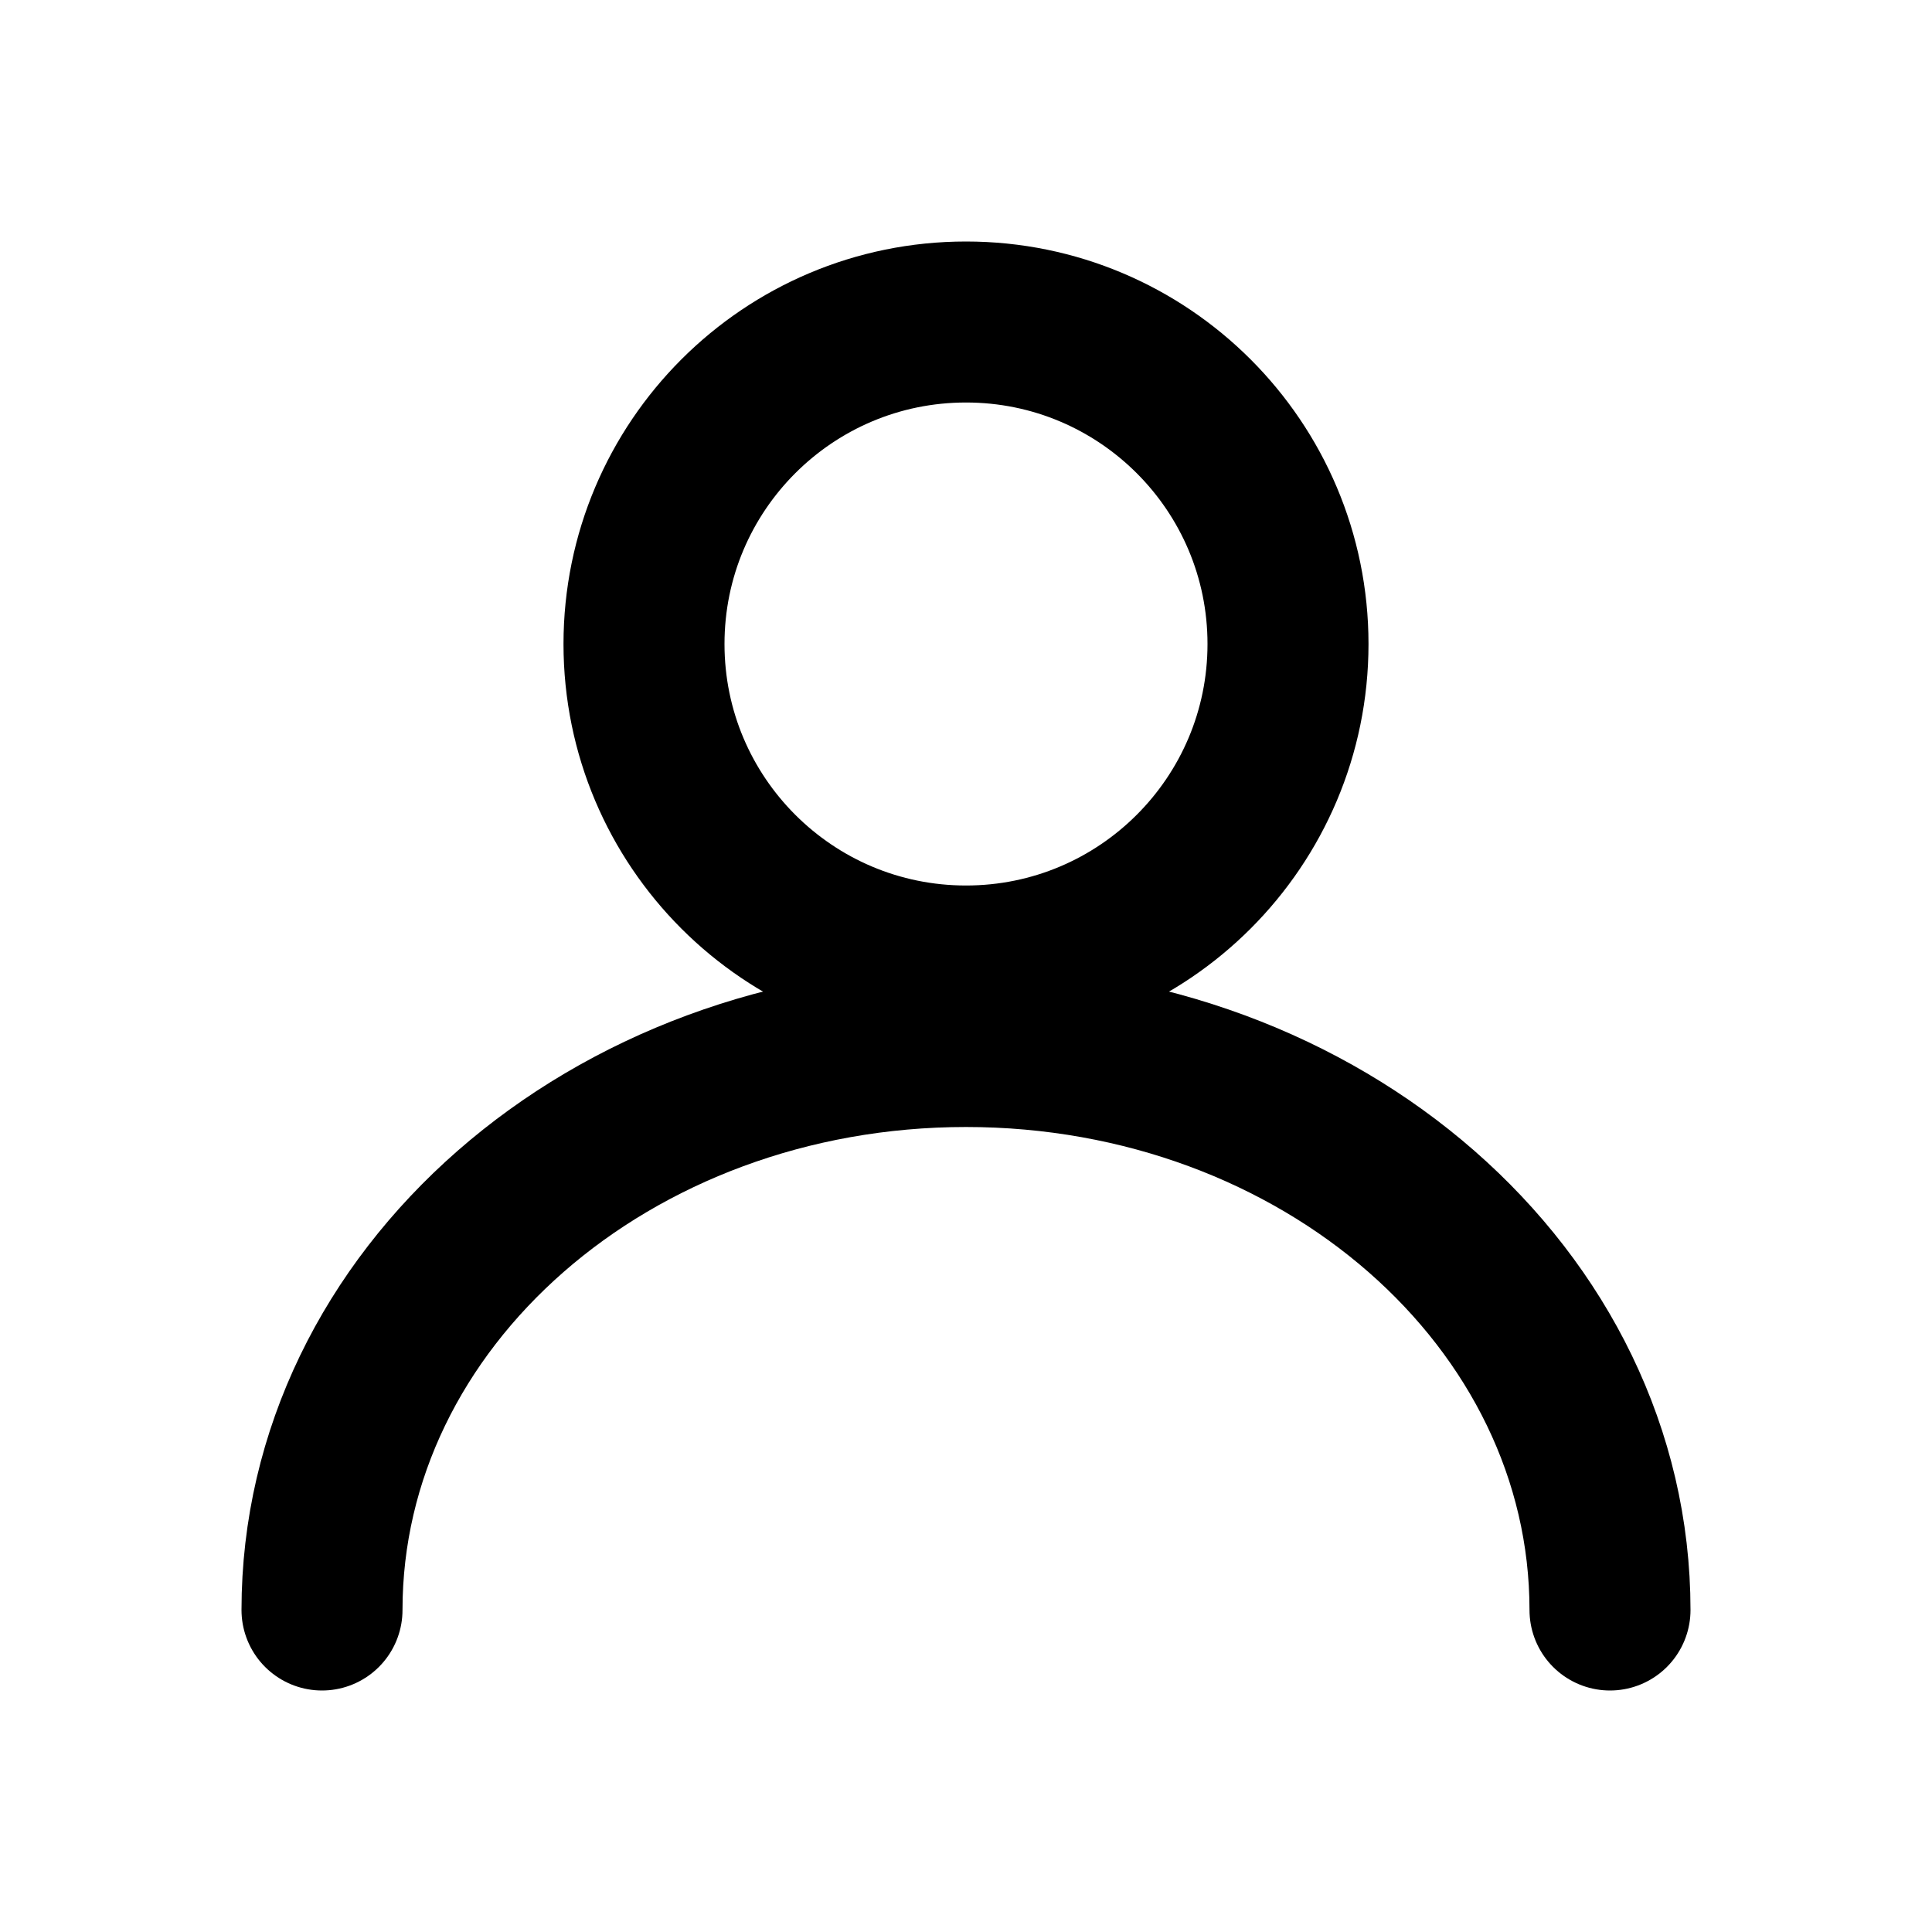
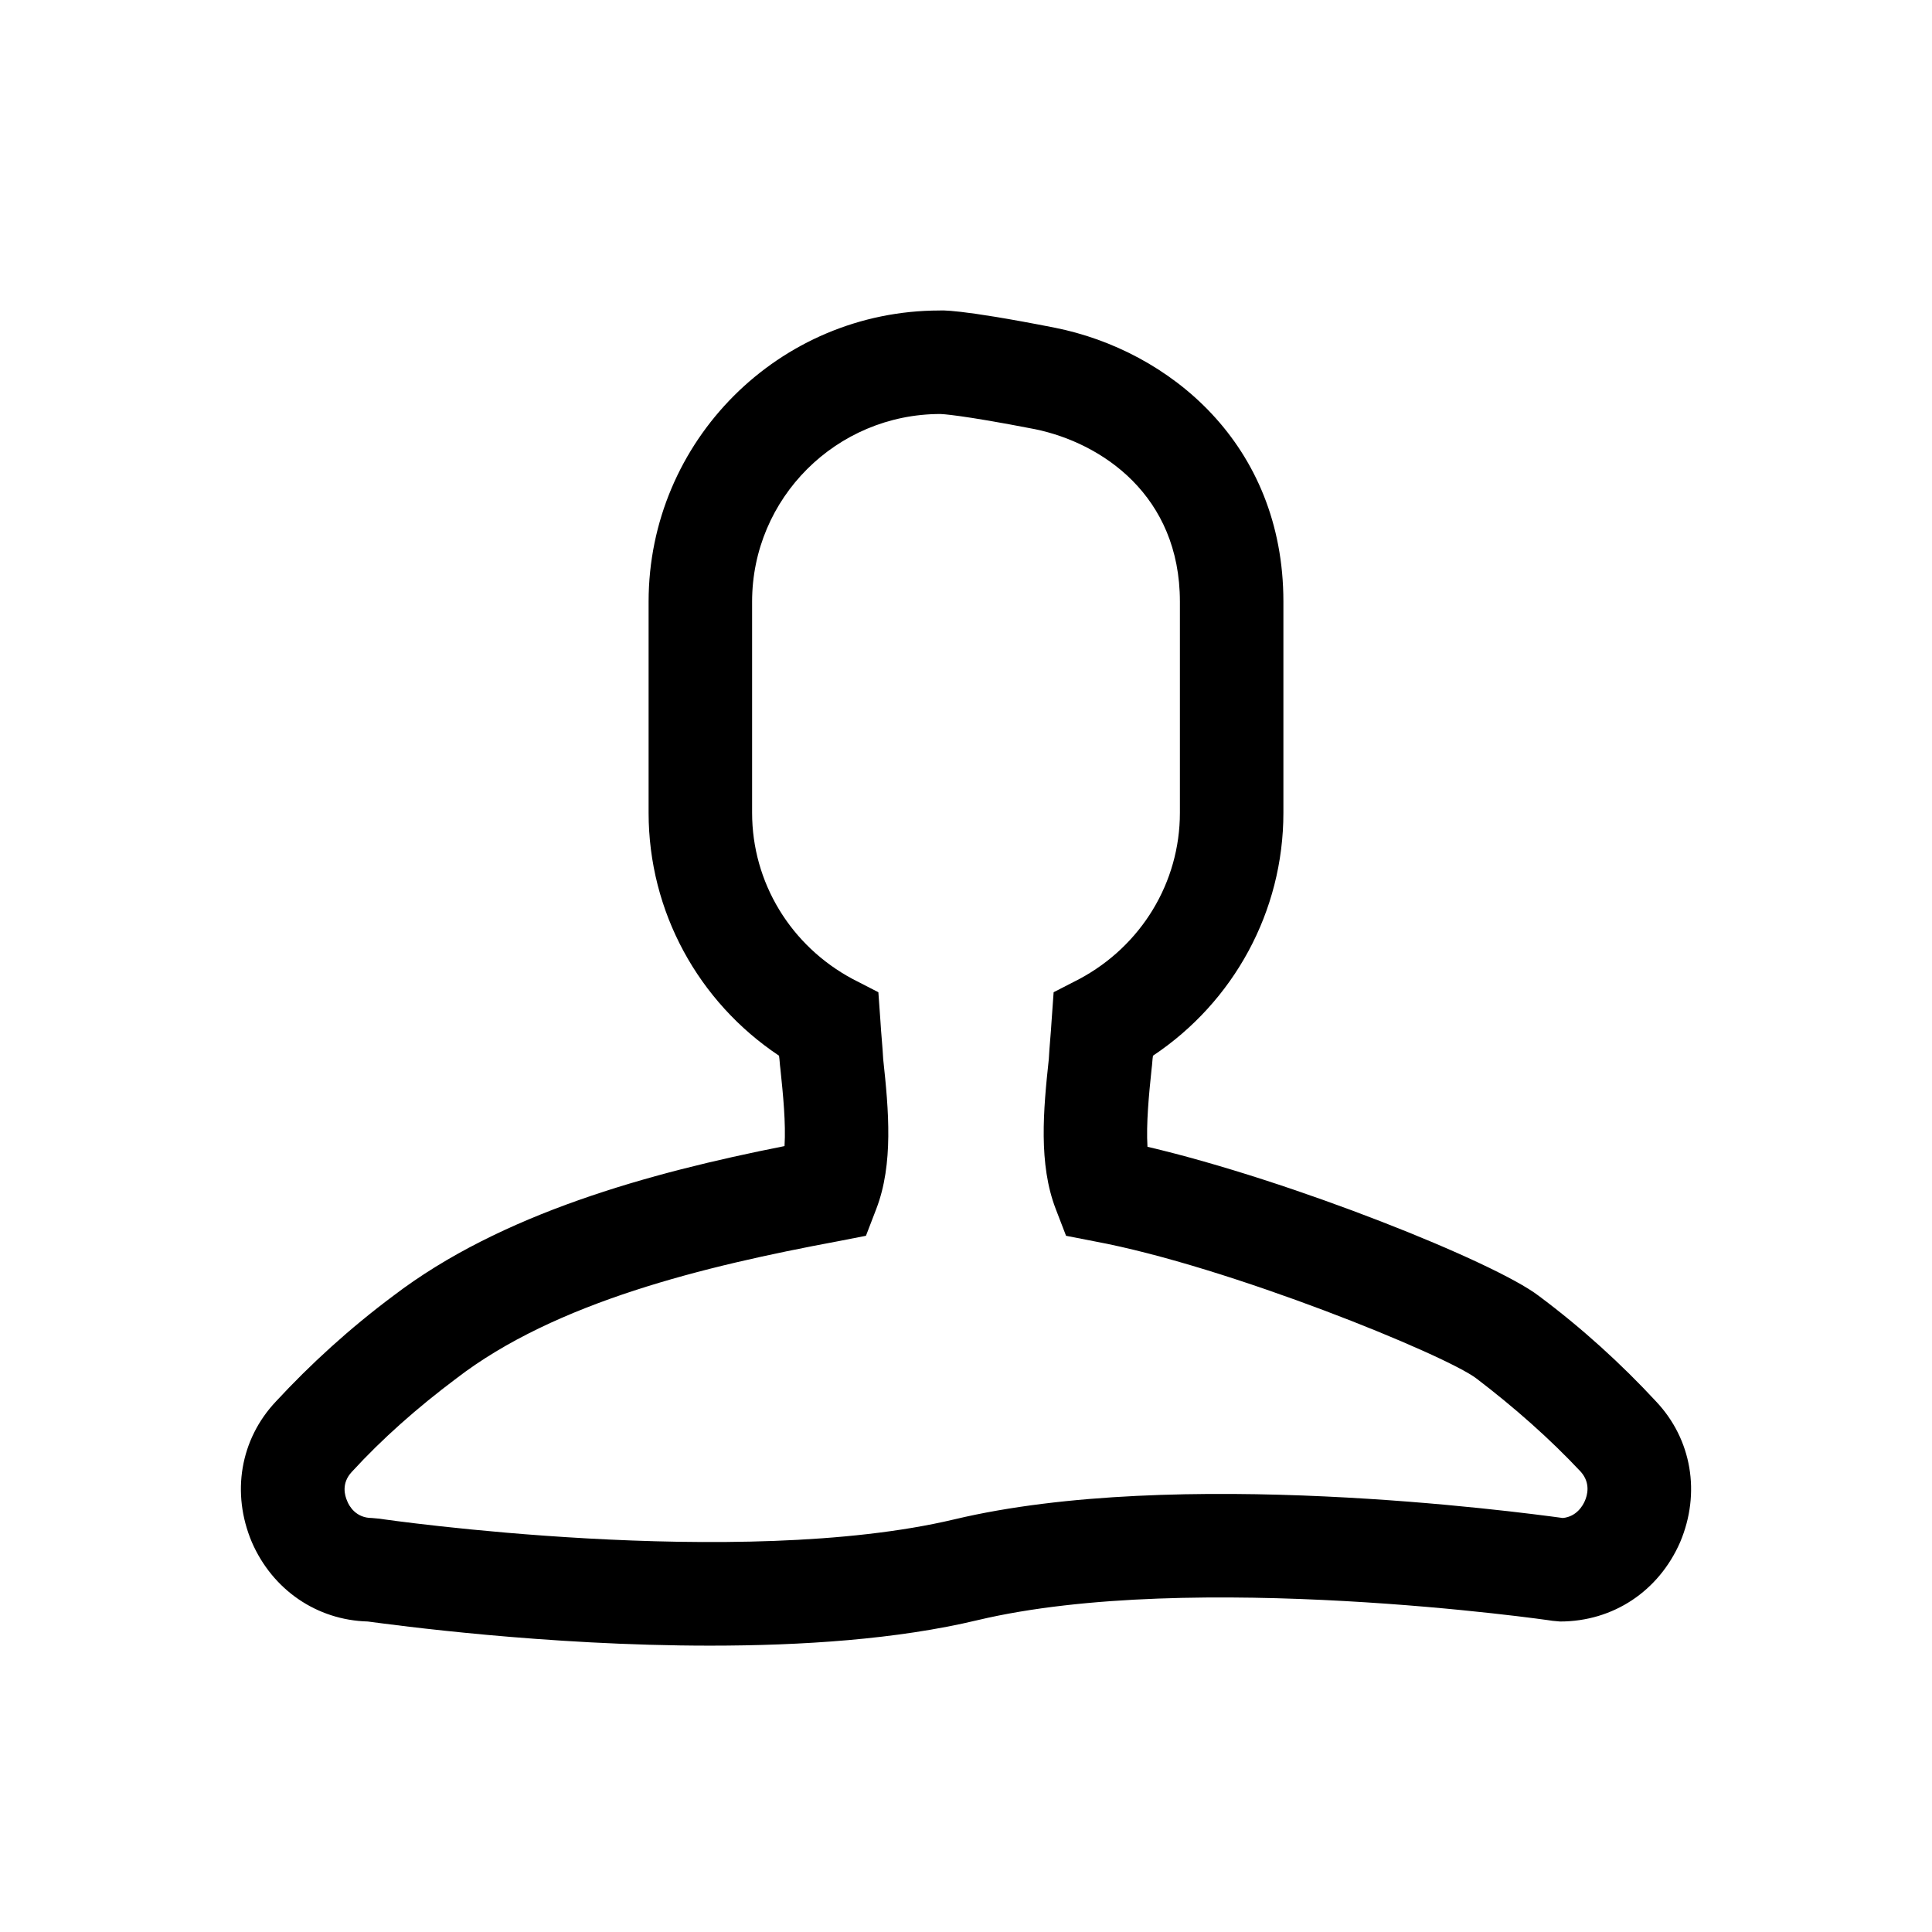
- <svg xmlns="http://www.w3.org/2000/svg" viewBox="0 0 24 24" fill="none" stroke="currentColor" stroke-width="2" stroke-linecap="round" stroke-linejoin="round">
-   <circle cx="12" cy="8" r="4" />
-   <path d="M4 20c0-3.87 3.58-7 8-7s8 3.13 8 7" />
+ <svg xmlns="http://www.w3.org/2000/svg" role="presentation" focusable="false" width="32" height="32" viewBox="0 0 28 28">
+   <path d="m24,20.31c-.5-.54-1.07-1.06-1.7-1.53-.64-.49-3.58-1.67-5.67-2.16-.02-.33.02-.75.06-1.13.01-.07.01-.13.02-.19,1.17-.78,1.89-2.09,1.89-3.52v-3.06c0-2.29-1.66-3.64-3.31-3.97-1.42-.28-1.66-.25-1.67-.25-2.33,0-4.22,1.89-4.22,4.22v3.06c0,1.43.72,2.74,1.89,3.52.01.06.01.12.02.19.04.38.08.79.06,1.12-1.97.39-4.11.98-5.67,2.17-.63.47-1.2.99-1.7,1.53-.52.55-.65,1.33-.35,2.04.3.69.94,1.13,1.68,1.15.38.05,2.57.35,4.96.35,1.33,0,2.71-.09,3.88-.37,3.12-.74,8.28,0,8.33.01l.11.01c.77,0,1.43-.44,1.74-1.15.3-.71.17-1.49-.35-2.04Zm-18.5,1.7l-.11-.01c-.23,0-.33-.17-.36-.25-.03-.07-.09-.25.07-.42.44-.48.95-.93,1.51-1.35,1.44-1.11,3.6-1.63,5.53-1.99l.41-.08.15-.39c.25-.65.18-1.43.1-2.17-.01-.19-.03-.37-.04-.55l-.03-.42-.37-.19c-.9-.48-1.46-1.4-1.46-2.41v-3.06c0-1.5,1.22-2.72,2.73-2.72.01,0,.29.01,1.37.22.97.2,2.1.96,2.1,2.5v3.06c0,1.01-.56,1.93-1.46,2.41l-.37.19-.03.42c-.01.18-.03.36-.04.55-.08.74-.15,1.52.1,2.17l.15.39.41.08c1.94.36,5.1,1.65,5.54,1.99.55.42,1.06.87,1.51,1.35.15.17.09.35.06.42-.03.07-.12.23-.32.25-.67-.09-5.59-.75-8.82.02-3.12.74-8.28,0-8.33-.01Z" fill="currentColor" stroke="currentColor" stroke-width="0" stroke-linecap="round" stroke-linejoin="round" />
</svg>
